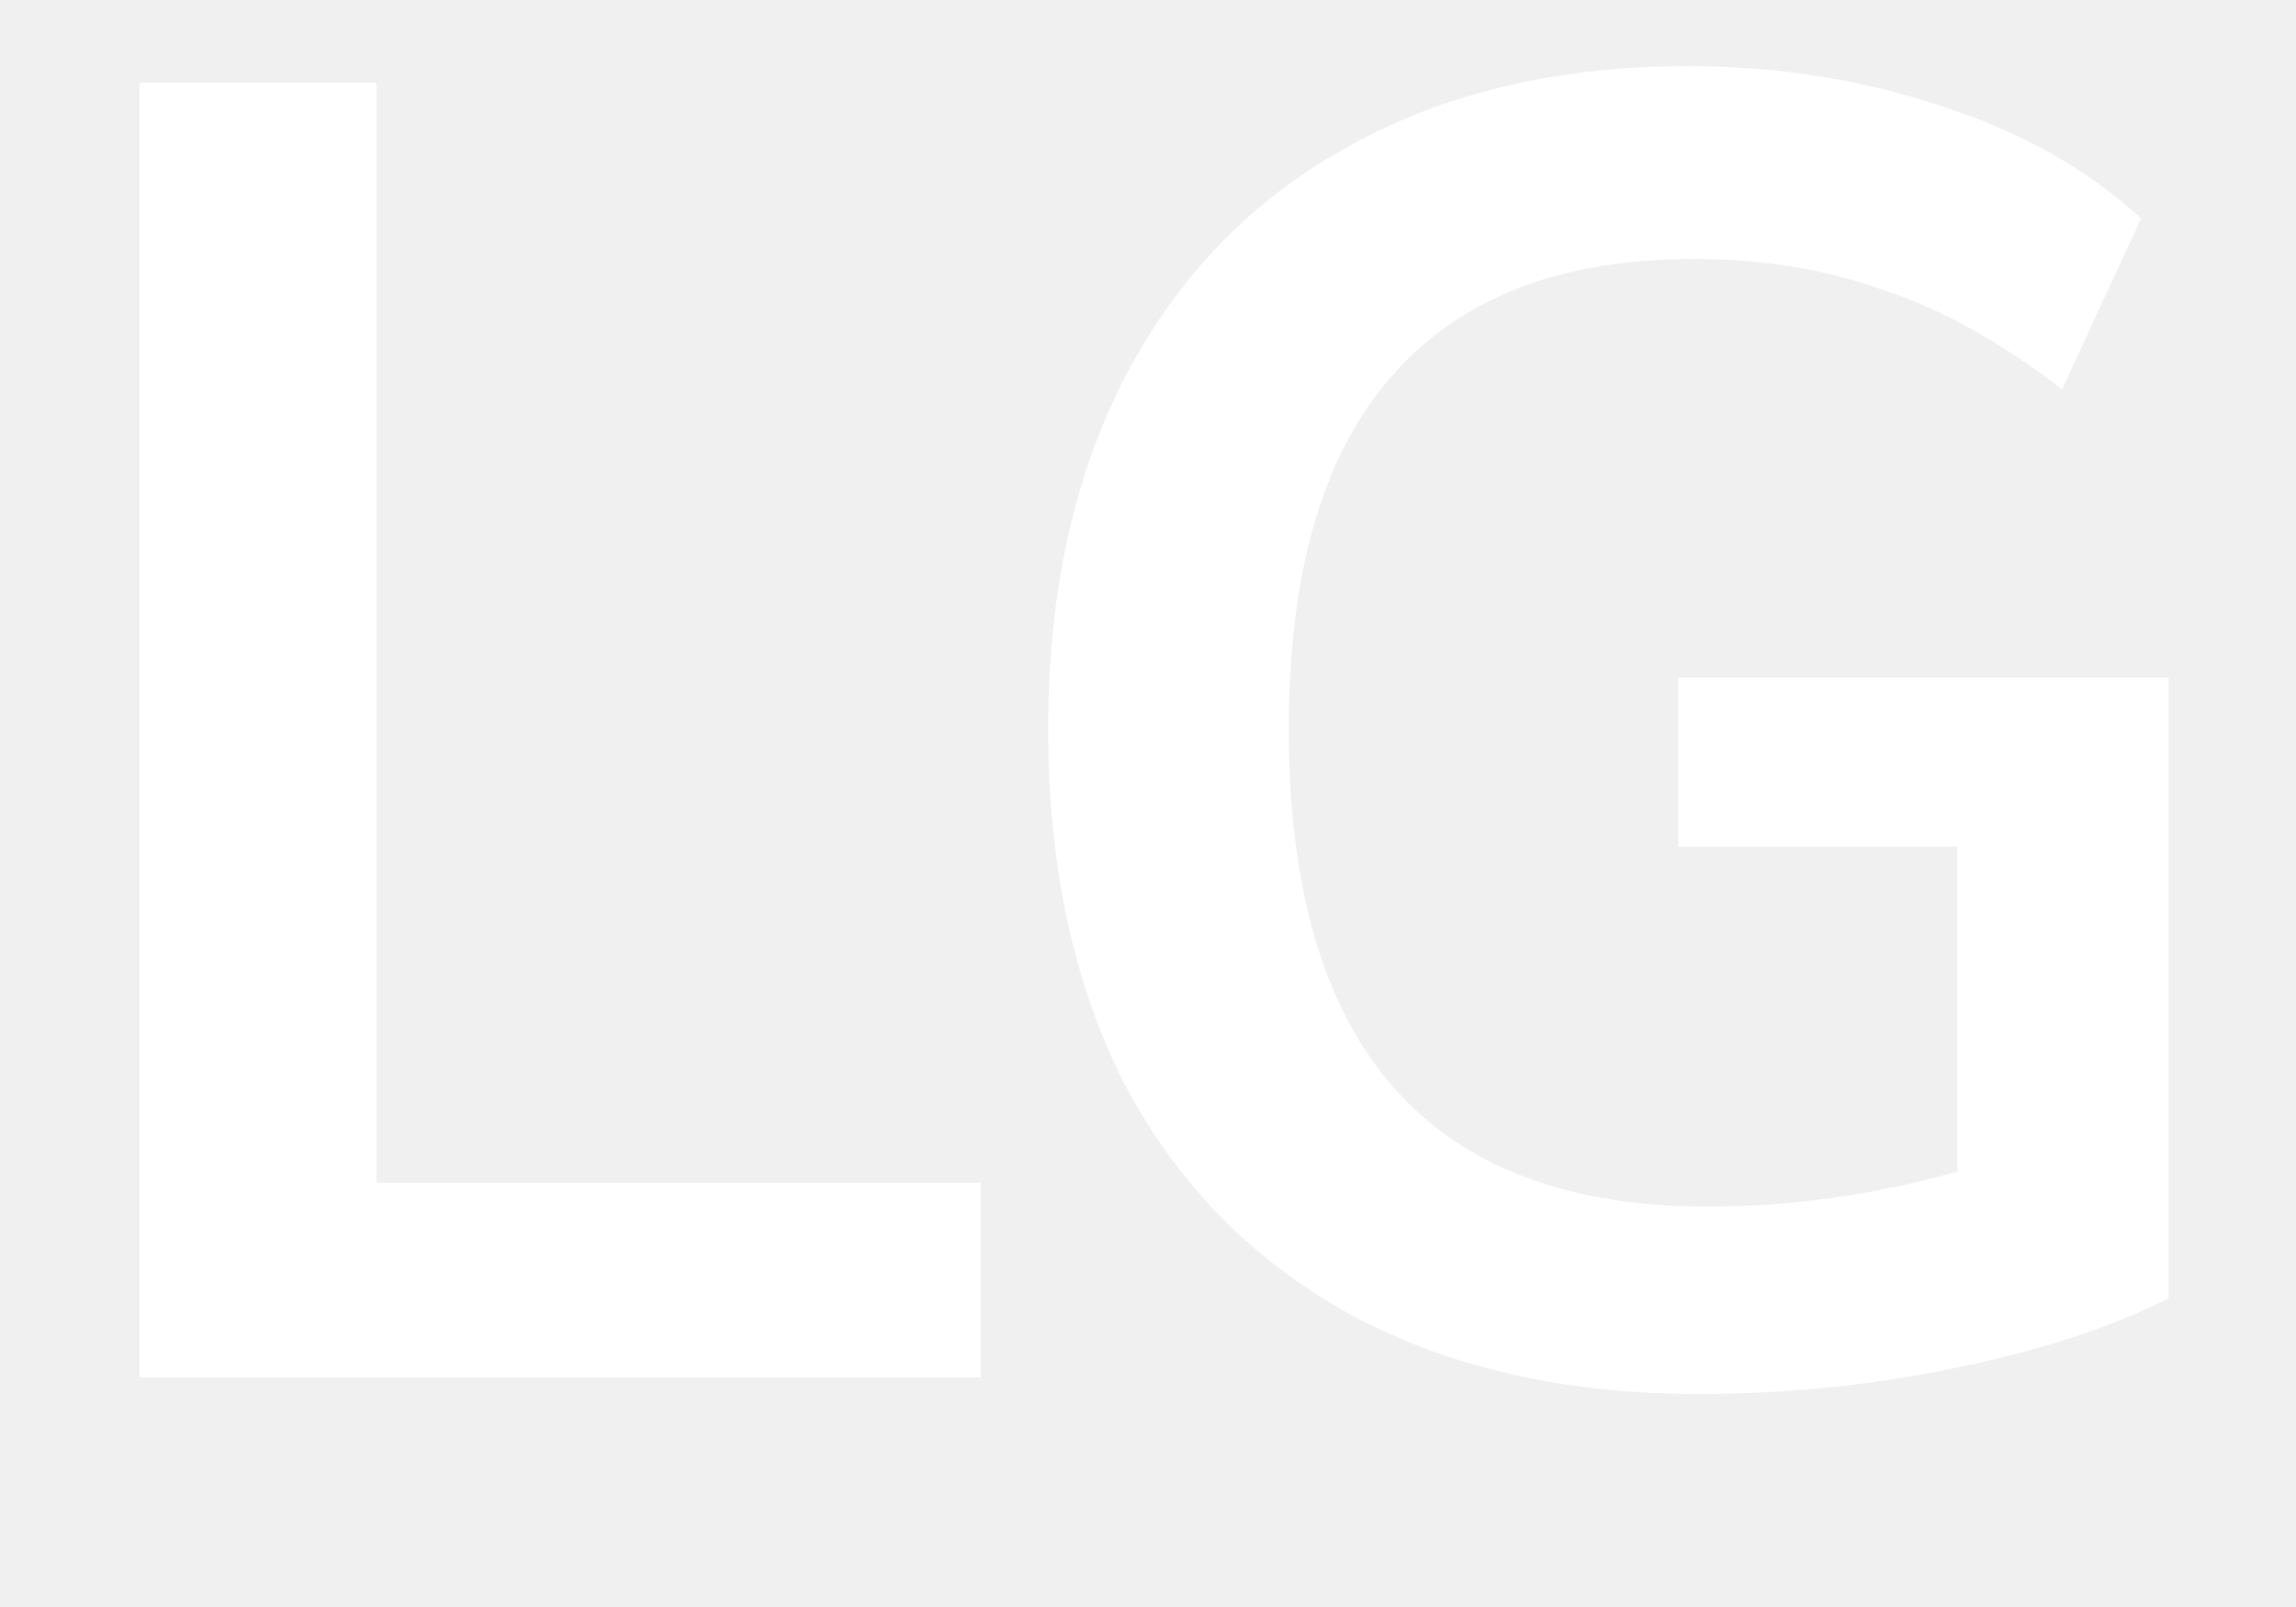
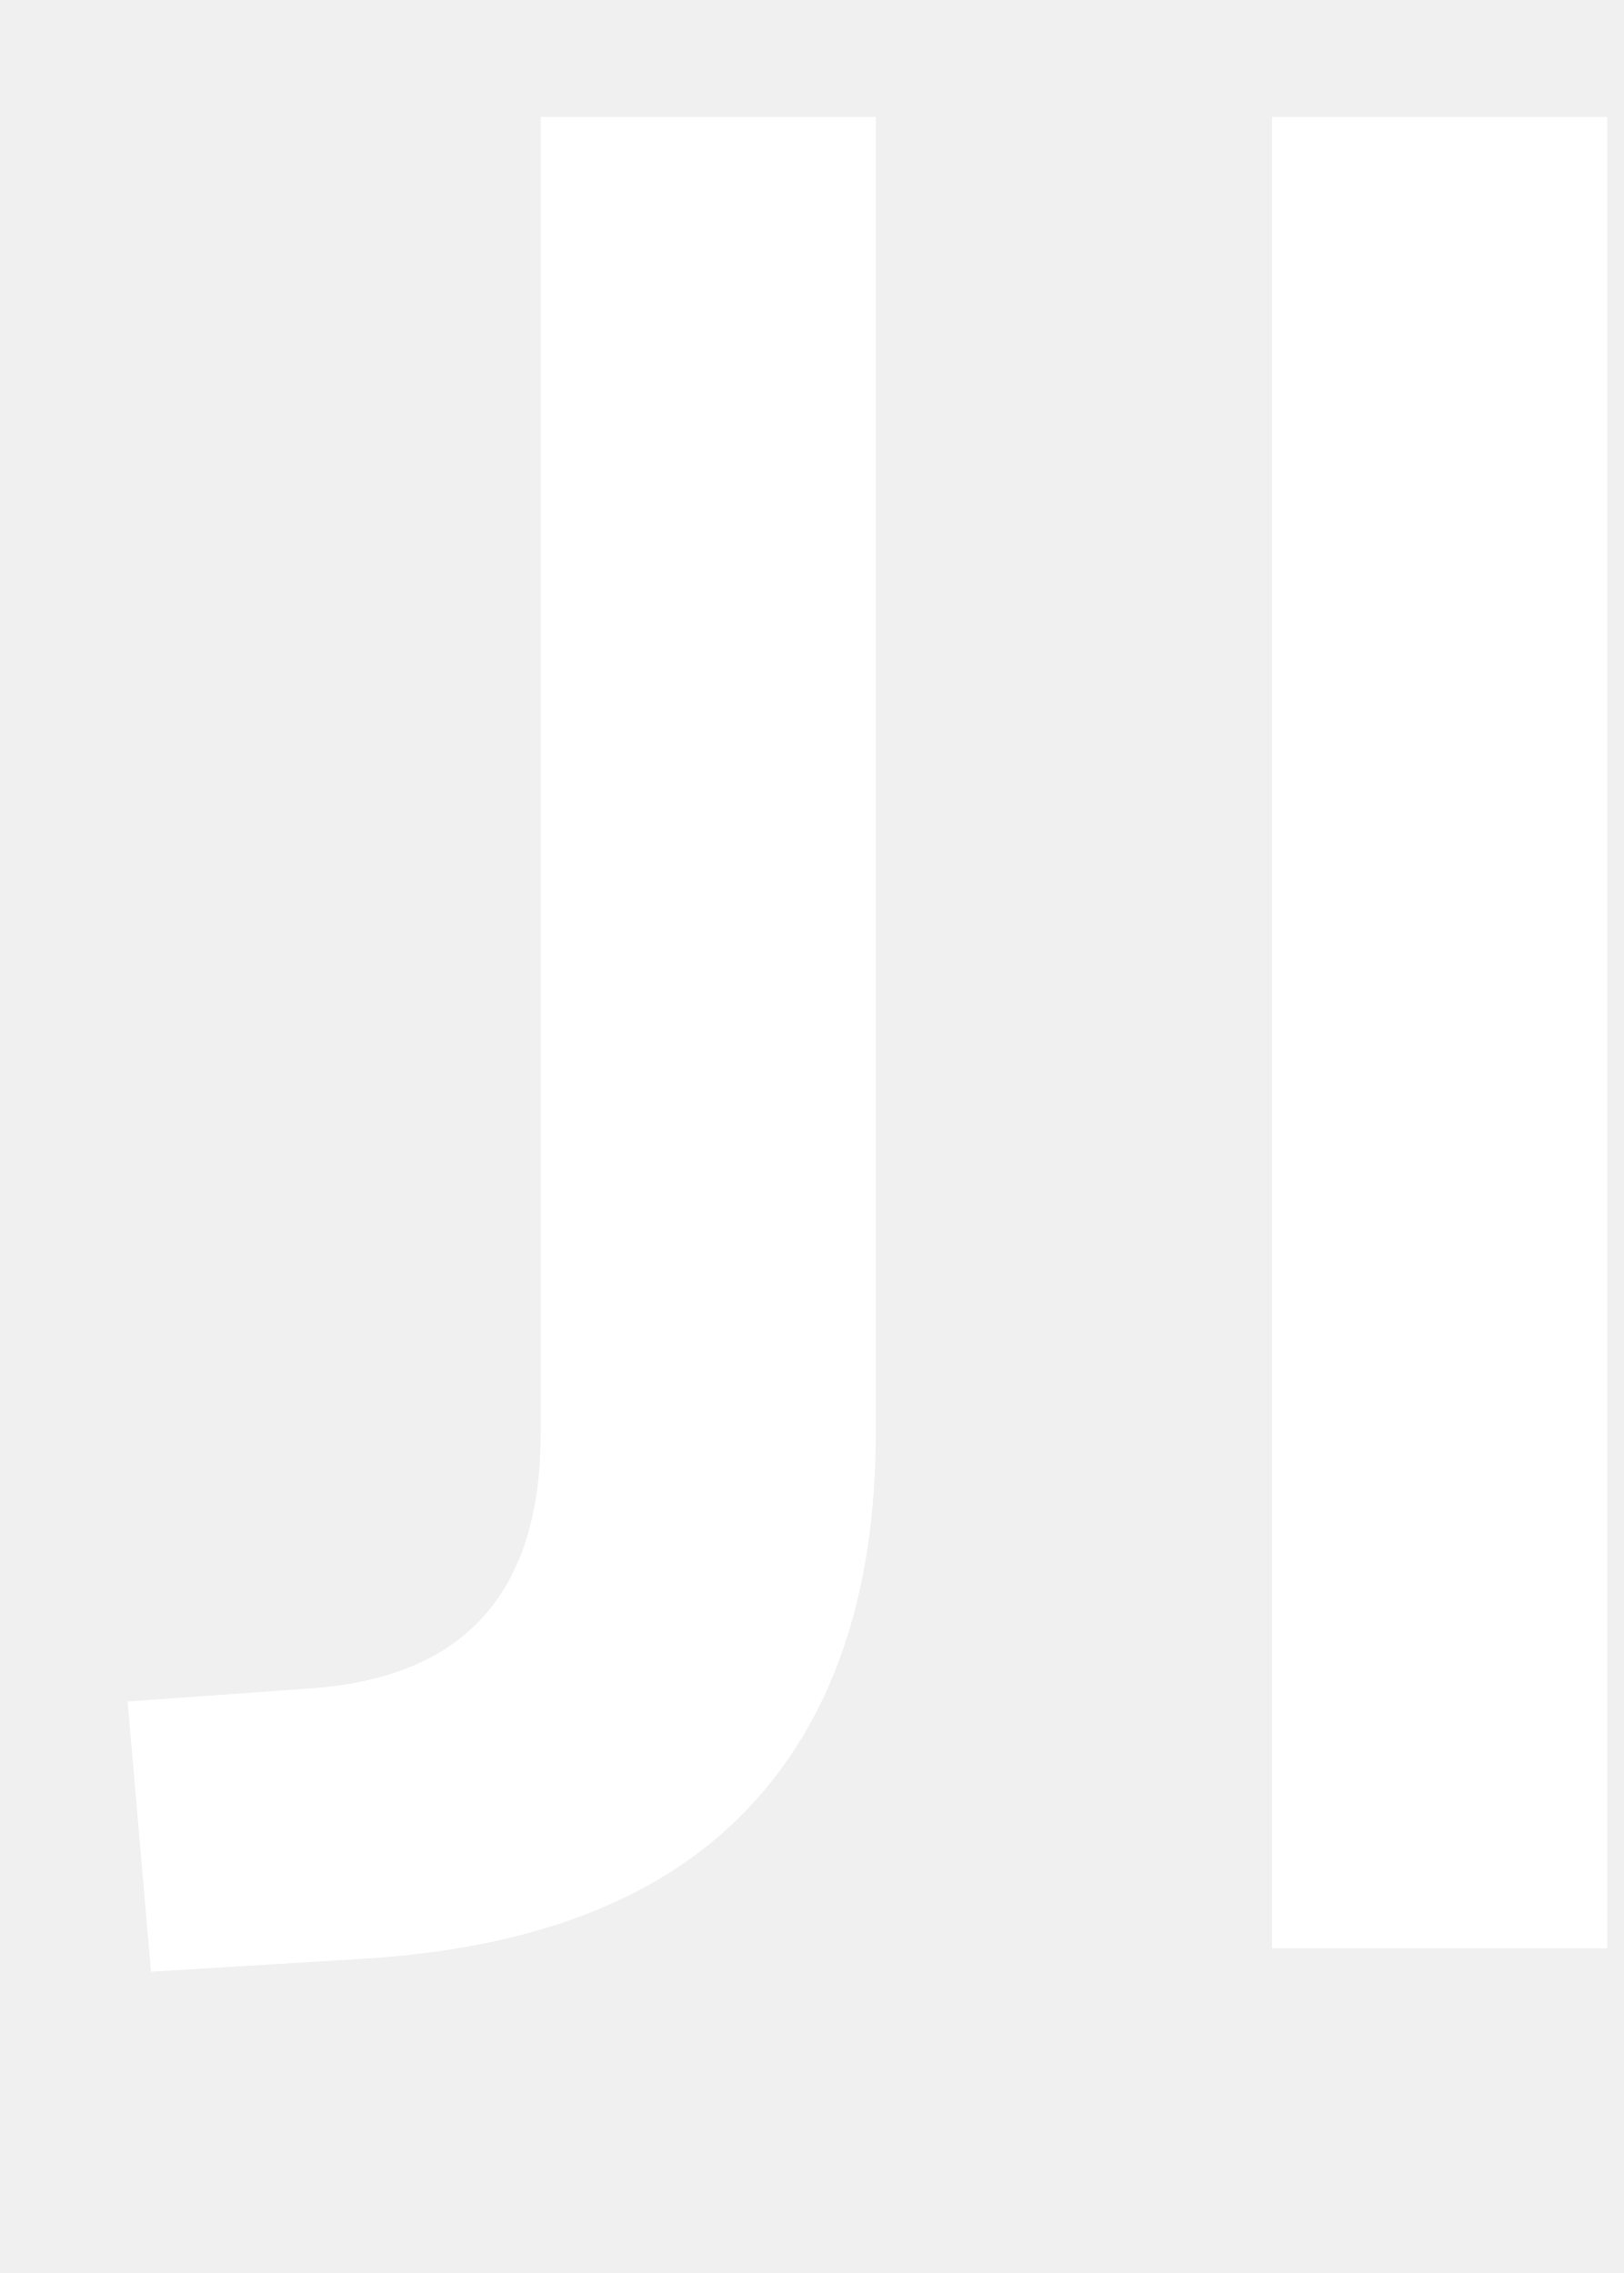
- <svg xmlns="http://www.w3.org/2000/svg" width="10" height="7" viewBox="0 0 10 7" fill="none">
-   <path d="M0.608 6V0.36H1.64V5.152H4.272V6H0.608ZM9.445 2.952V5.656C9.189 5.784 8.877 5.885 8.509 5.96C8.146 6.035 7.775 6.072 7.397 6.072C6.815 6.072 6.311 5.957 5.885 5.728C5.458 5.493 5.13 5.16 4.901 4.728C4.677 4.291 4.565 3.773 4.565 3.176C4.565 2.584 4.677 2.072 4.901 1.64C5.13 1.203 5.453 0.869 5.869 0.64C6.29 0.405 6.783 0.288 7.349 0.288C7.743 0.288 8.114 0.347 8.461 0.464C8.807 0.576 9.095 0.739 9.325 0.952L8.981 1.696C8.719 1.493 8.461 1.349 8.205 1.264C7.954 1.173 7.677 1.128 7.373 1.128C6.791 1.128 6.351 1.301 6.053 1.648C5.759 1.989 5.613 2.499 5.613 3.176C5.613 4.563 6.221 5.256 7.437 5.256C7.799 5.256 8.162 5.205 8.525 5.104V3.688H7.309V2.952H9.445Z" fill="white" />
+ <svg xmlns="http://www.w3.org/2000/svg" width="5" height="7" viewBox="0 0 5 7" fill="none">
+   <path d="M0.393 5.24L0.953 5.2C1.428 5.168 1.665 4.907 1.665 4.416V0.36H2.697V4.408C2.697 4.909 2.564 5.299 2.297 5.576C2.036 5.848 1.644 6 1.121 6.032L0.465 6.072L0.393 5.24ZM3.917 6V0.36H4.949V6H3.917Z" fill="white" />
</svg>
